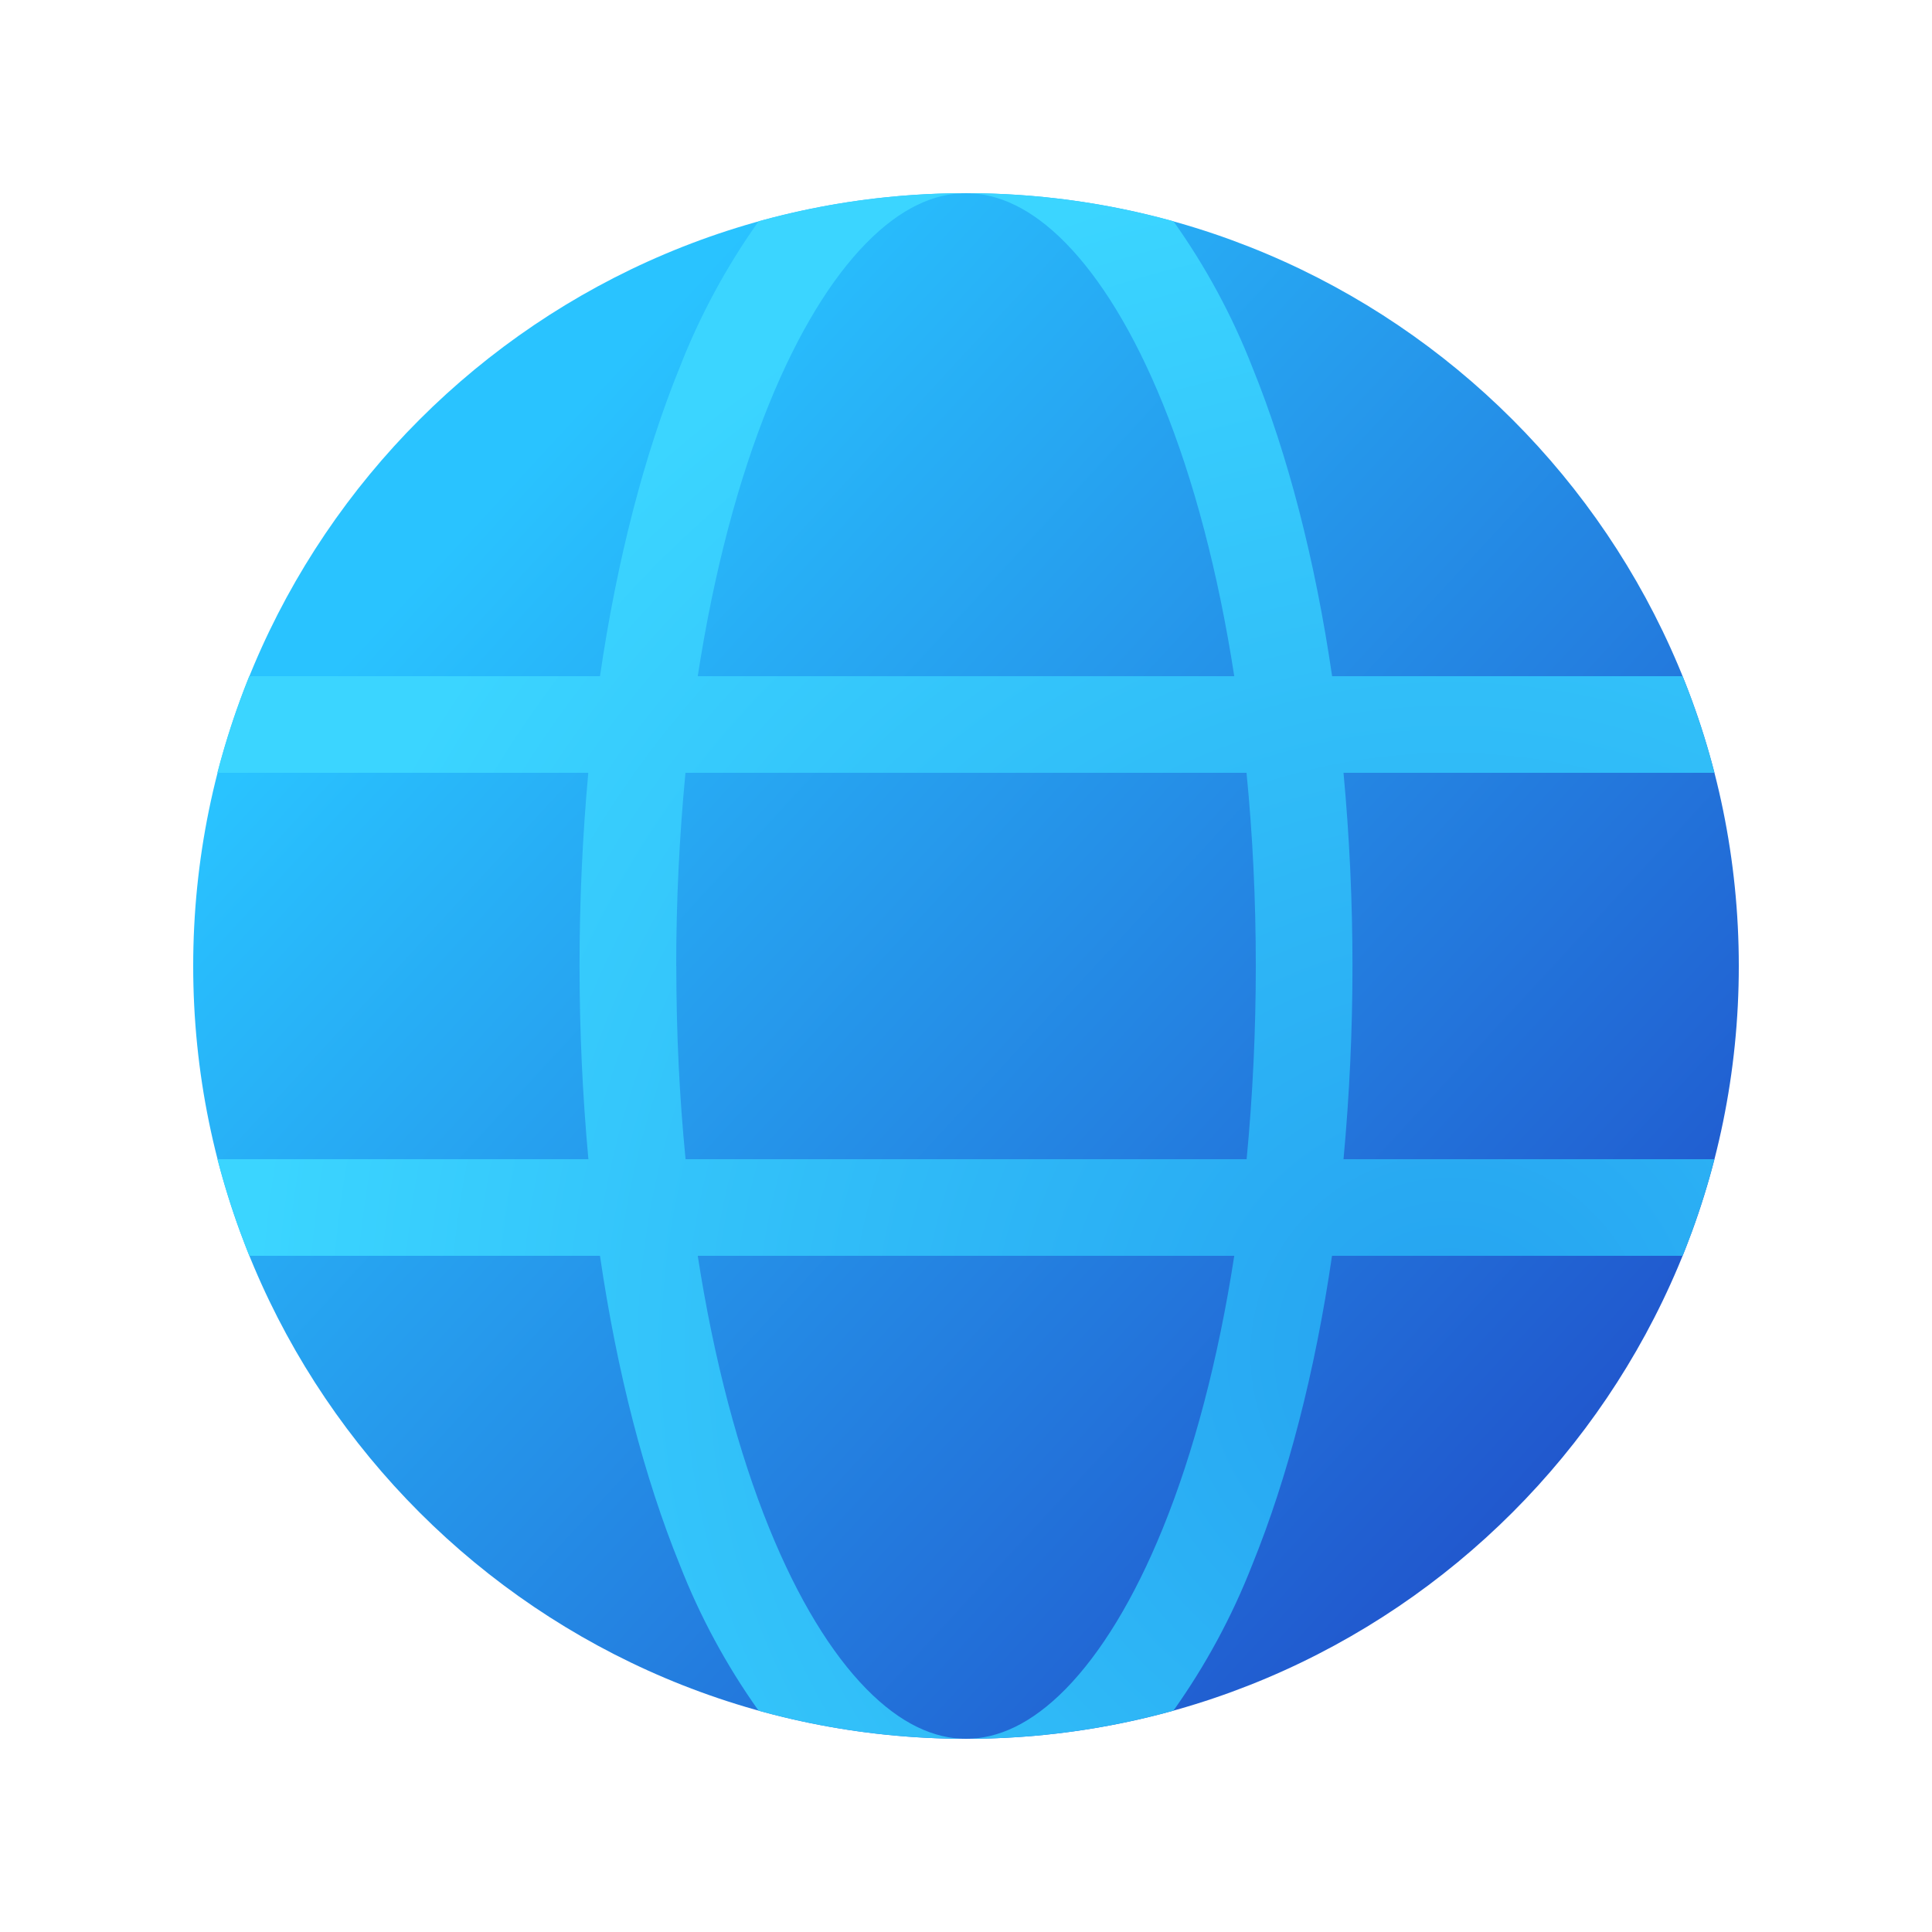
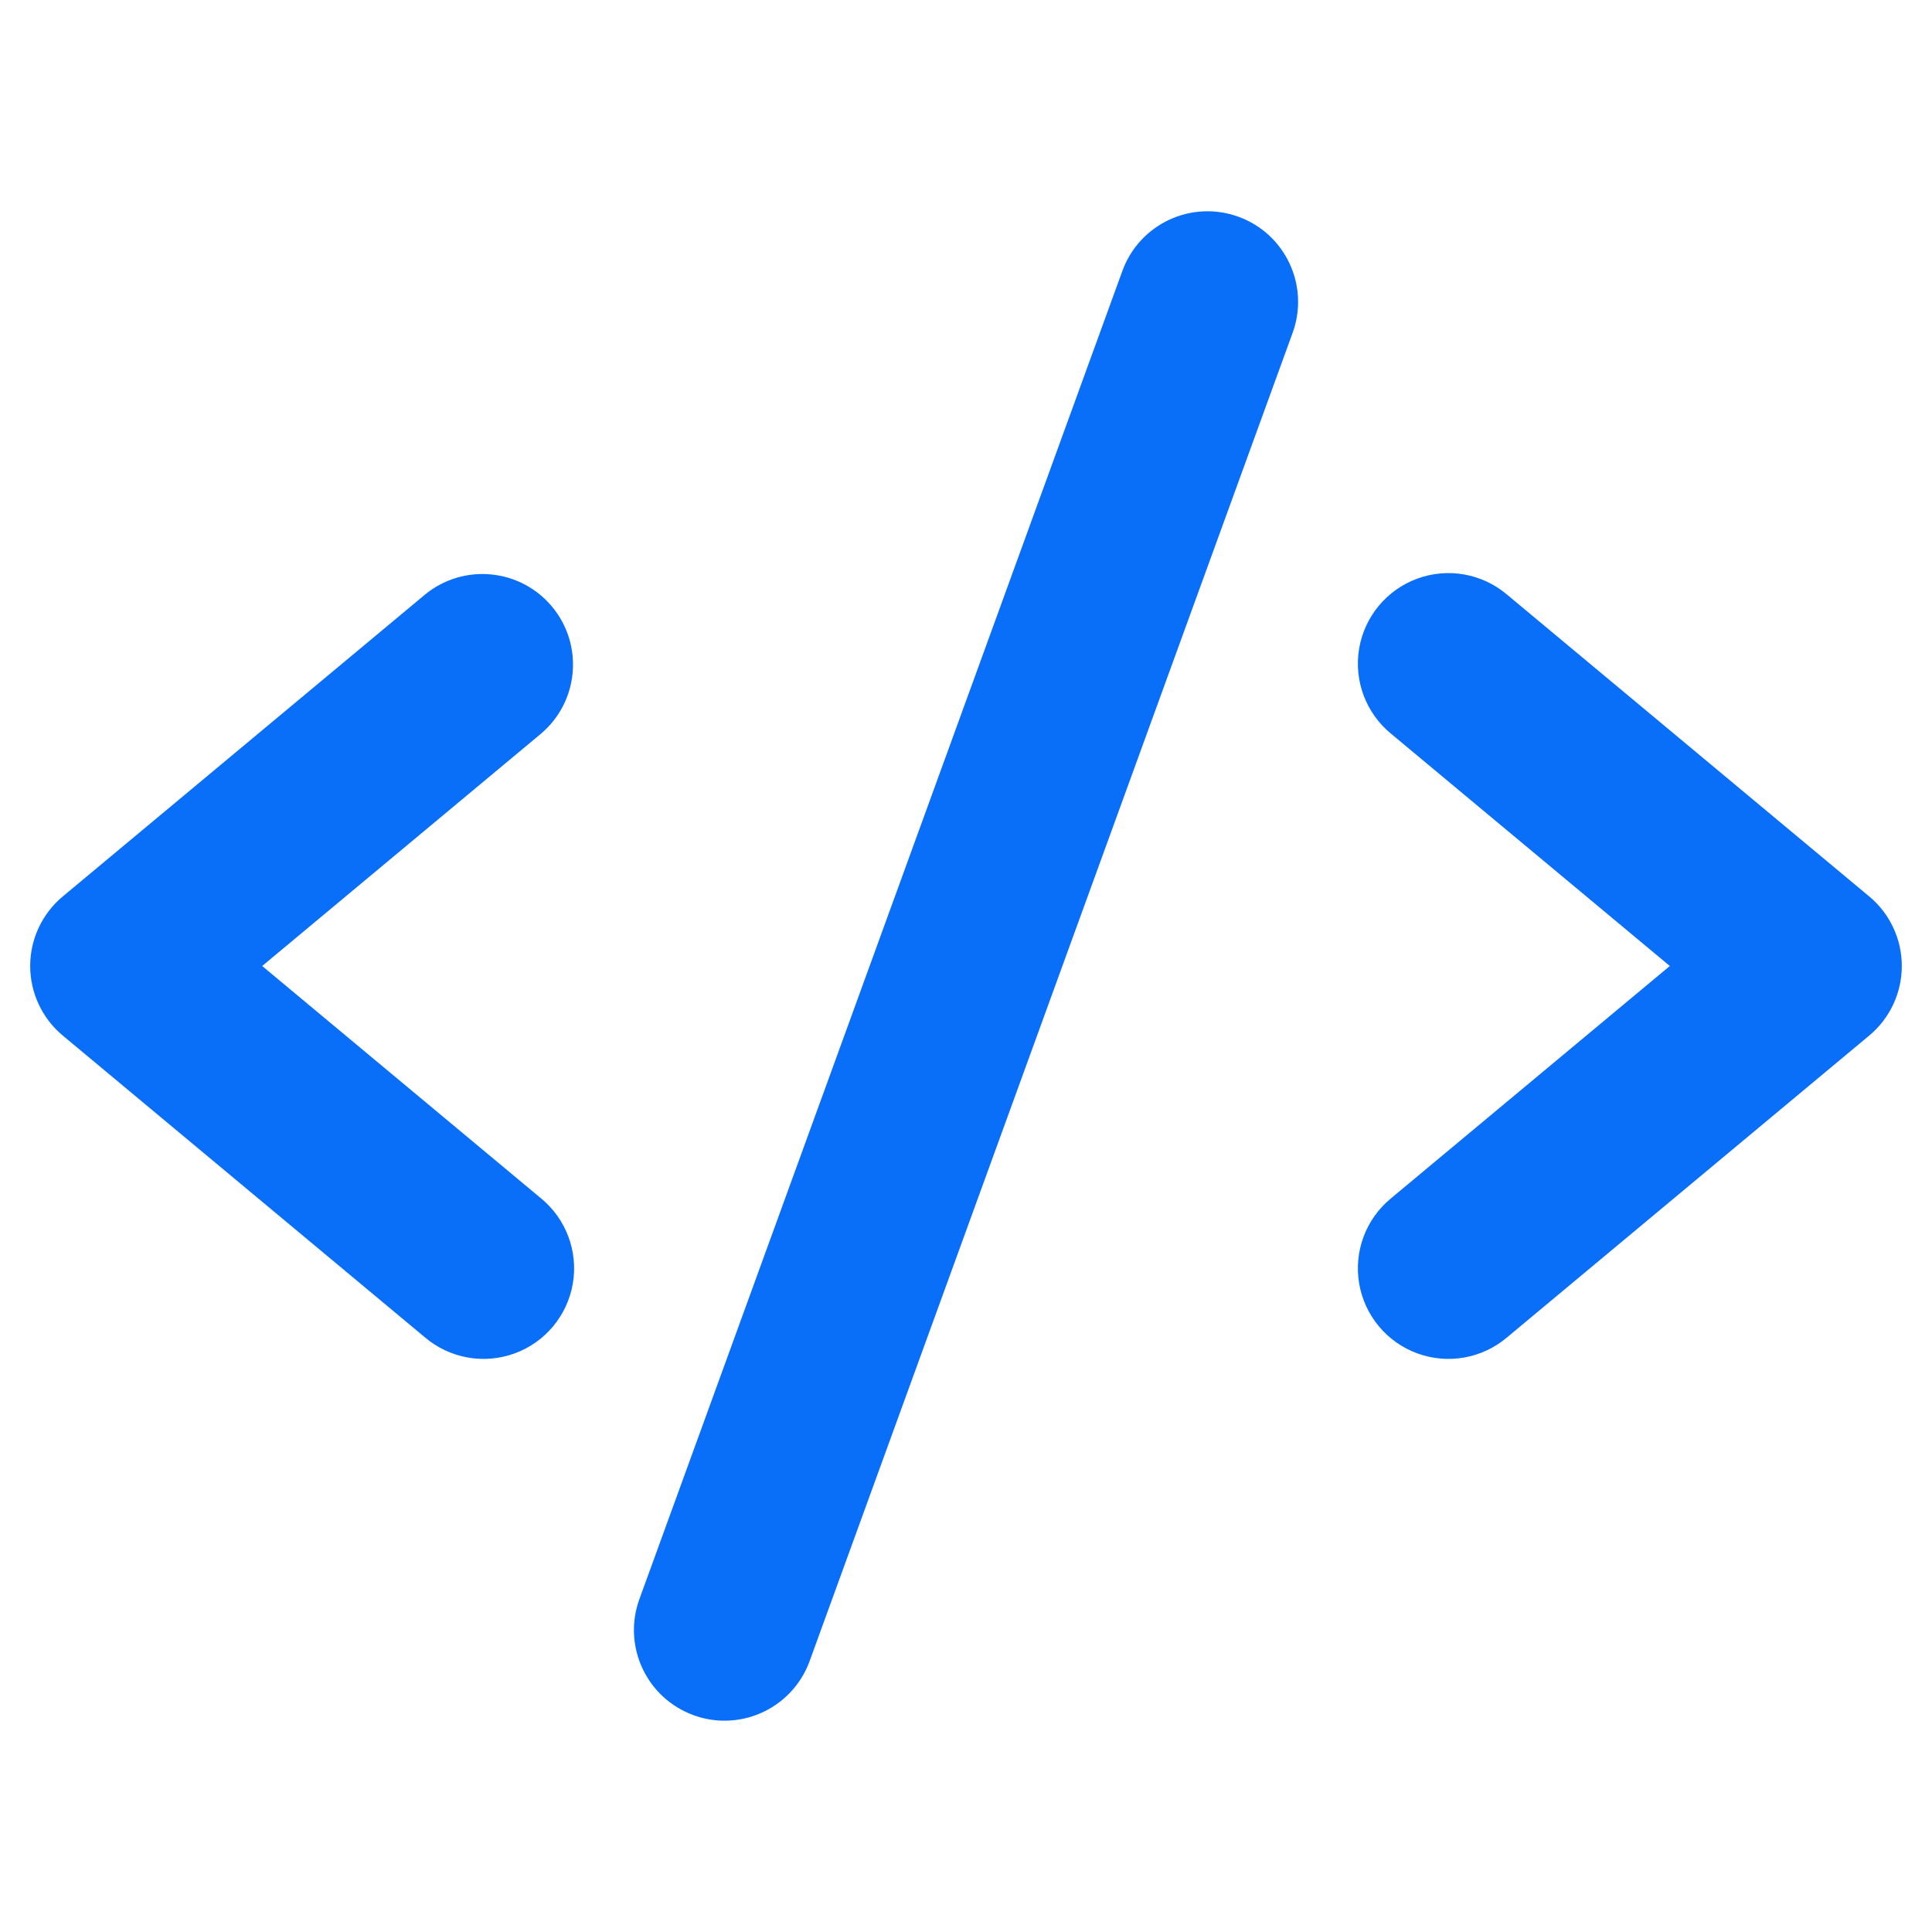
- <svg xmlns="http://www.w3.org/2000/svg" width="20" height="20" viewBox="0 0 20 20">
-   <g fill="none">
-     <path fill="url(#fluentColorGlobe201)" d="M10 18a8 8 0 1 0 0-16a8 8 0 0 0 0 16" />
-     <path fill="url(#fluentColorGlobe200)" fill-rule="evenodd" d="M7.853 2.291a7 7 0 0 0-.816 1.51c-.368.906-.65 1.995-.826 3.199H2.58q-.195.485-.33 1h3.84a22 22 0 0 0 .001 4h-3.84q.135.515.33 1h3.63c.176 1.204.458 2.293.826 3.199a7 7 0 0 0 .816 1.51A8 8 0 0 0 10 18a8 8 0 0 0 2.147-.291a7 7 0 0 0 .816-1.51c.368-.906.65-1.995.826-3.199h3.63q.195-.485.329-1h-3.84a21.6 21.6 0 0 0 0-4h3.84a8 8 0 0 0-.33-1H13.79c-.176-1.204-.458-2.293-.826-3.199a7 7 0 0 0-.816-1.51A8 8 0 0 0 10 2a8 8 0 0 0-2.147.291M7.223 7c.166-1.076.42-2.035.74-2.822c.298-.733.642-1.292 1.003-1.66C9.324 2.153 9.672 2 10 2s.676.153 1.034.518c.36.368.705.927 1.003 1.66c.32.787.574 1.746.74 2.822zM10 18c.328 0 .676-.153 1.034-.518c.36-.368.705-.927 1.003-1.66c.32-.787.574-1.746.74-2.822H7.223c.167 1.076.421 2.035.741 2.822c.298.733.642 1.292 1.003 1.66c.358.365.706.518 1.034.518m-3-8c0 .692.033 1.362.096 2h5.808A21 21 0 0 0 13 10c0-.692-.033-1.362-.096-2H7.096A21 21 0 0 0 7 10" clip-rule="evenodd" />
-     <defs>
-       <radialGradient id="fluentColorGlobe200" cx="0" cy="0" r="1" gradientTransform="rotate(-135 10.4 3.895)scale(12.7313)" gradientUnits="userSpaceOnUse">
-         <stop stop-color="#25a2f0" />
-         <stop offset=".974" stop-color="#3bd5ff" />
-       </radialGradient>
-       <linearGradient id="fluentColorGlobe201" x1="5.556" x2="17.111" y1="4.667" y2="15.333" gradientUnits="userSpaceOnUse">
-         <stop stop-color="#29c3ff" />
-         <stop offset="1" stop-color="#2052cb" />
-       </linearGradient>
-     </defs>
-   </g>
+ <svg xmlns="http://www.w3.org/2000/svg" width="256" height="256" viewBox="0 0 256 256">
+   <path fill="#096ef8" d="M71.68 97.22L34.74 128l36.94 30.78a12 12 0 1 1-15.36 18.44l-48-40a12 12 0 0 1 0-18.44l48-40a12 12 0 0 1 15.36 18.44m176 21.56l-48-40a12 12 0 1 0-15.36 18.44L221.26 128l-36.94 30.78a12 12 0 1 0 15.36 18.44l48-40a12 12 0 0 0 0-18.44M164.1 28.72a12 12 0 0 0-15.38 7.18l-64 176a12 12 0 0 0 7.18 15.37a11.8 11.8 0 0 0 4.1.73a12 12 0 0 0 11.28-7.9l64-176a12 12 0 0 0-7.18-15.38" />
</svg>
